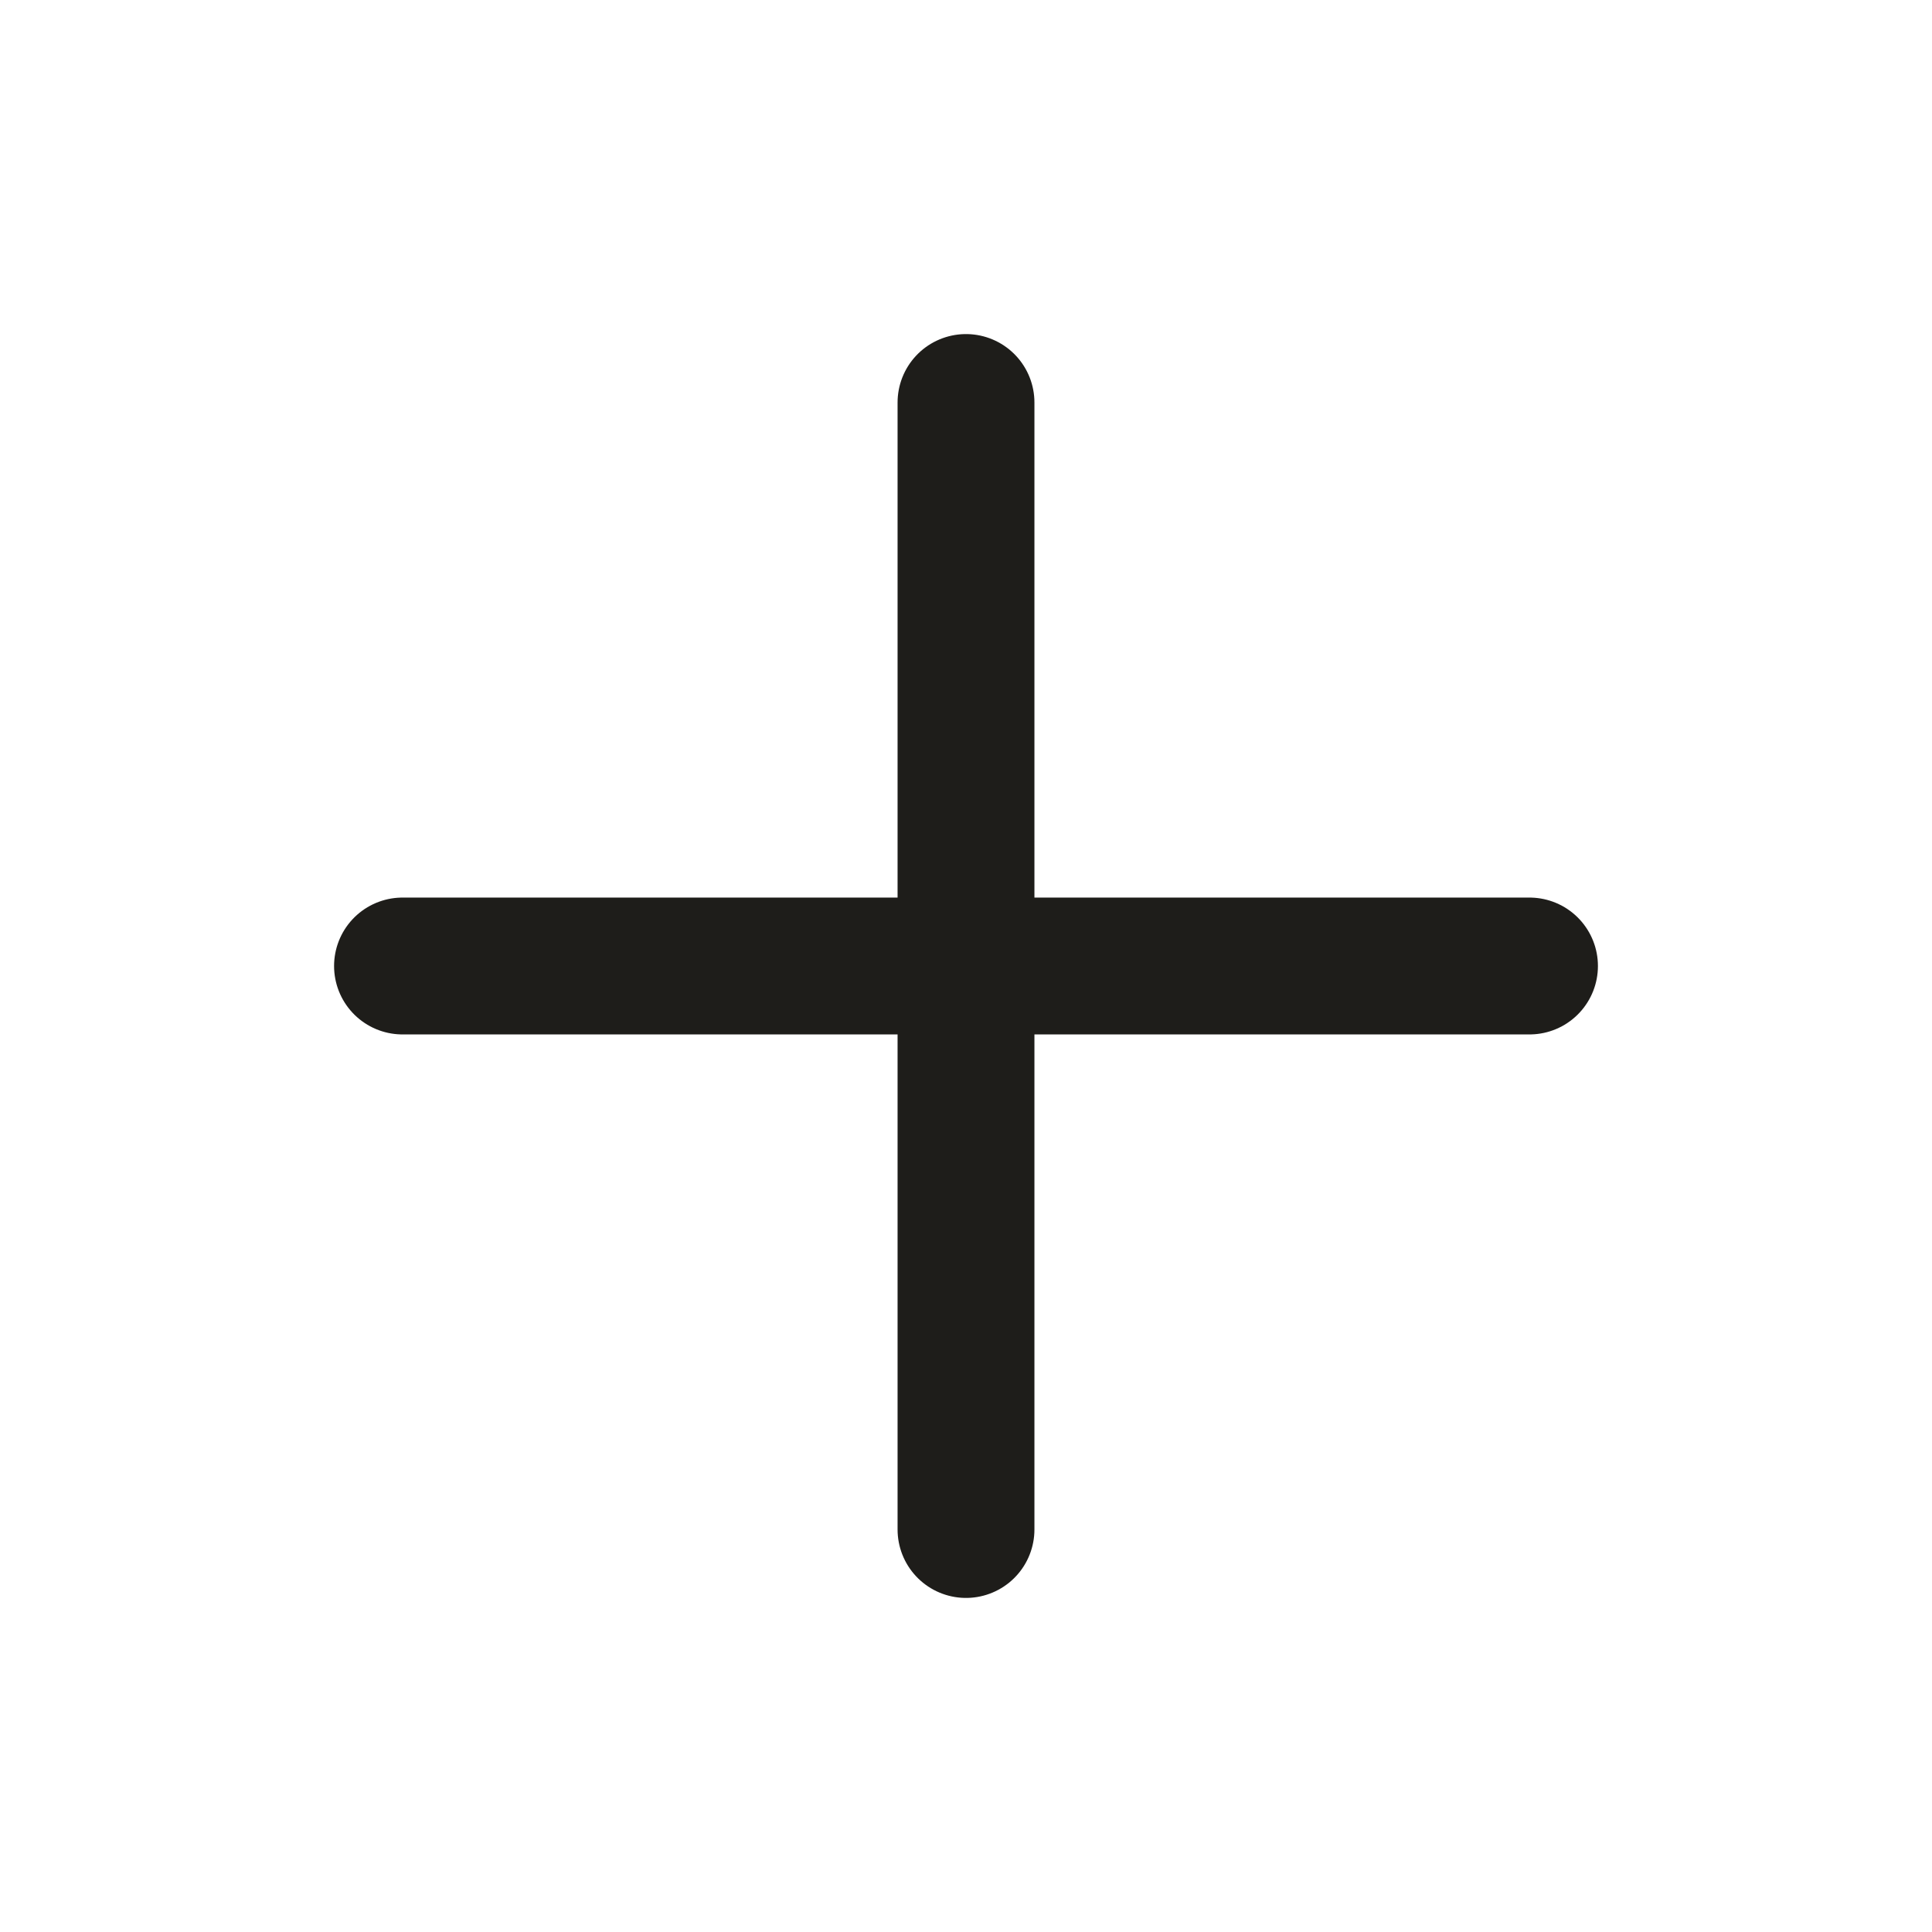
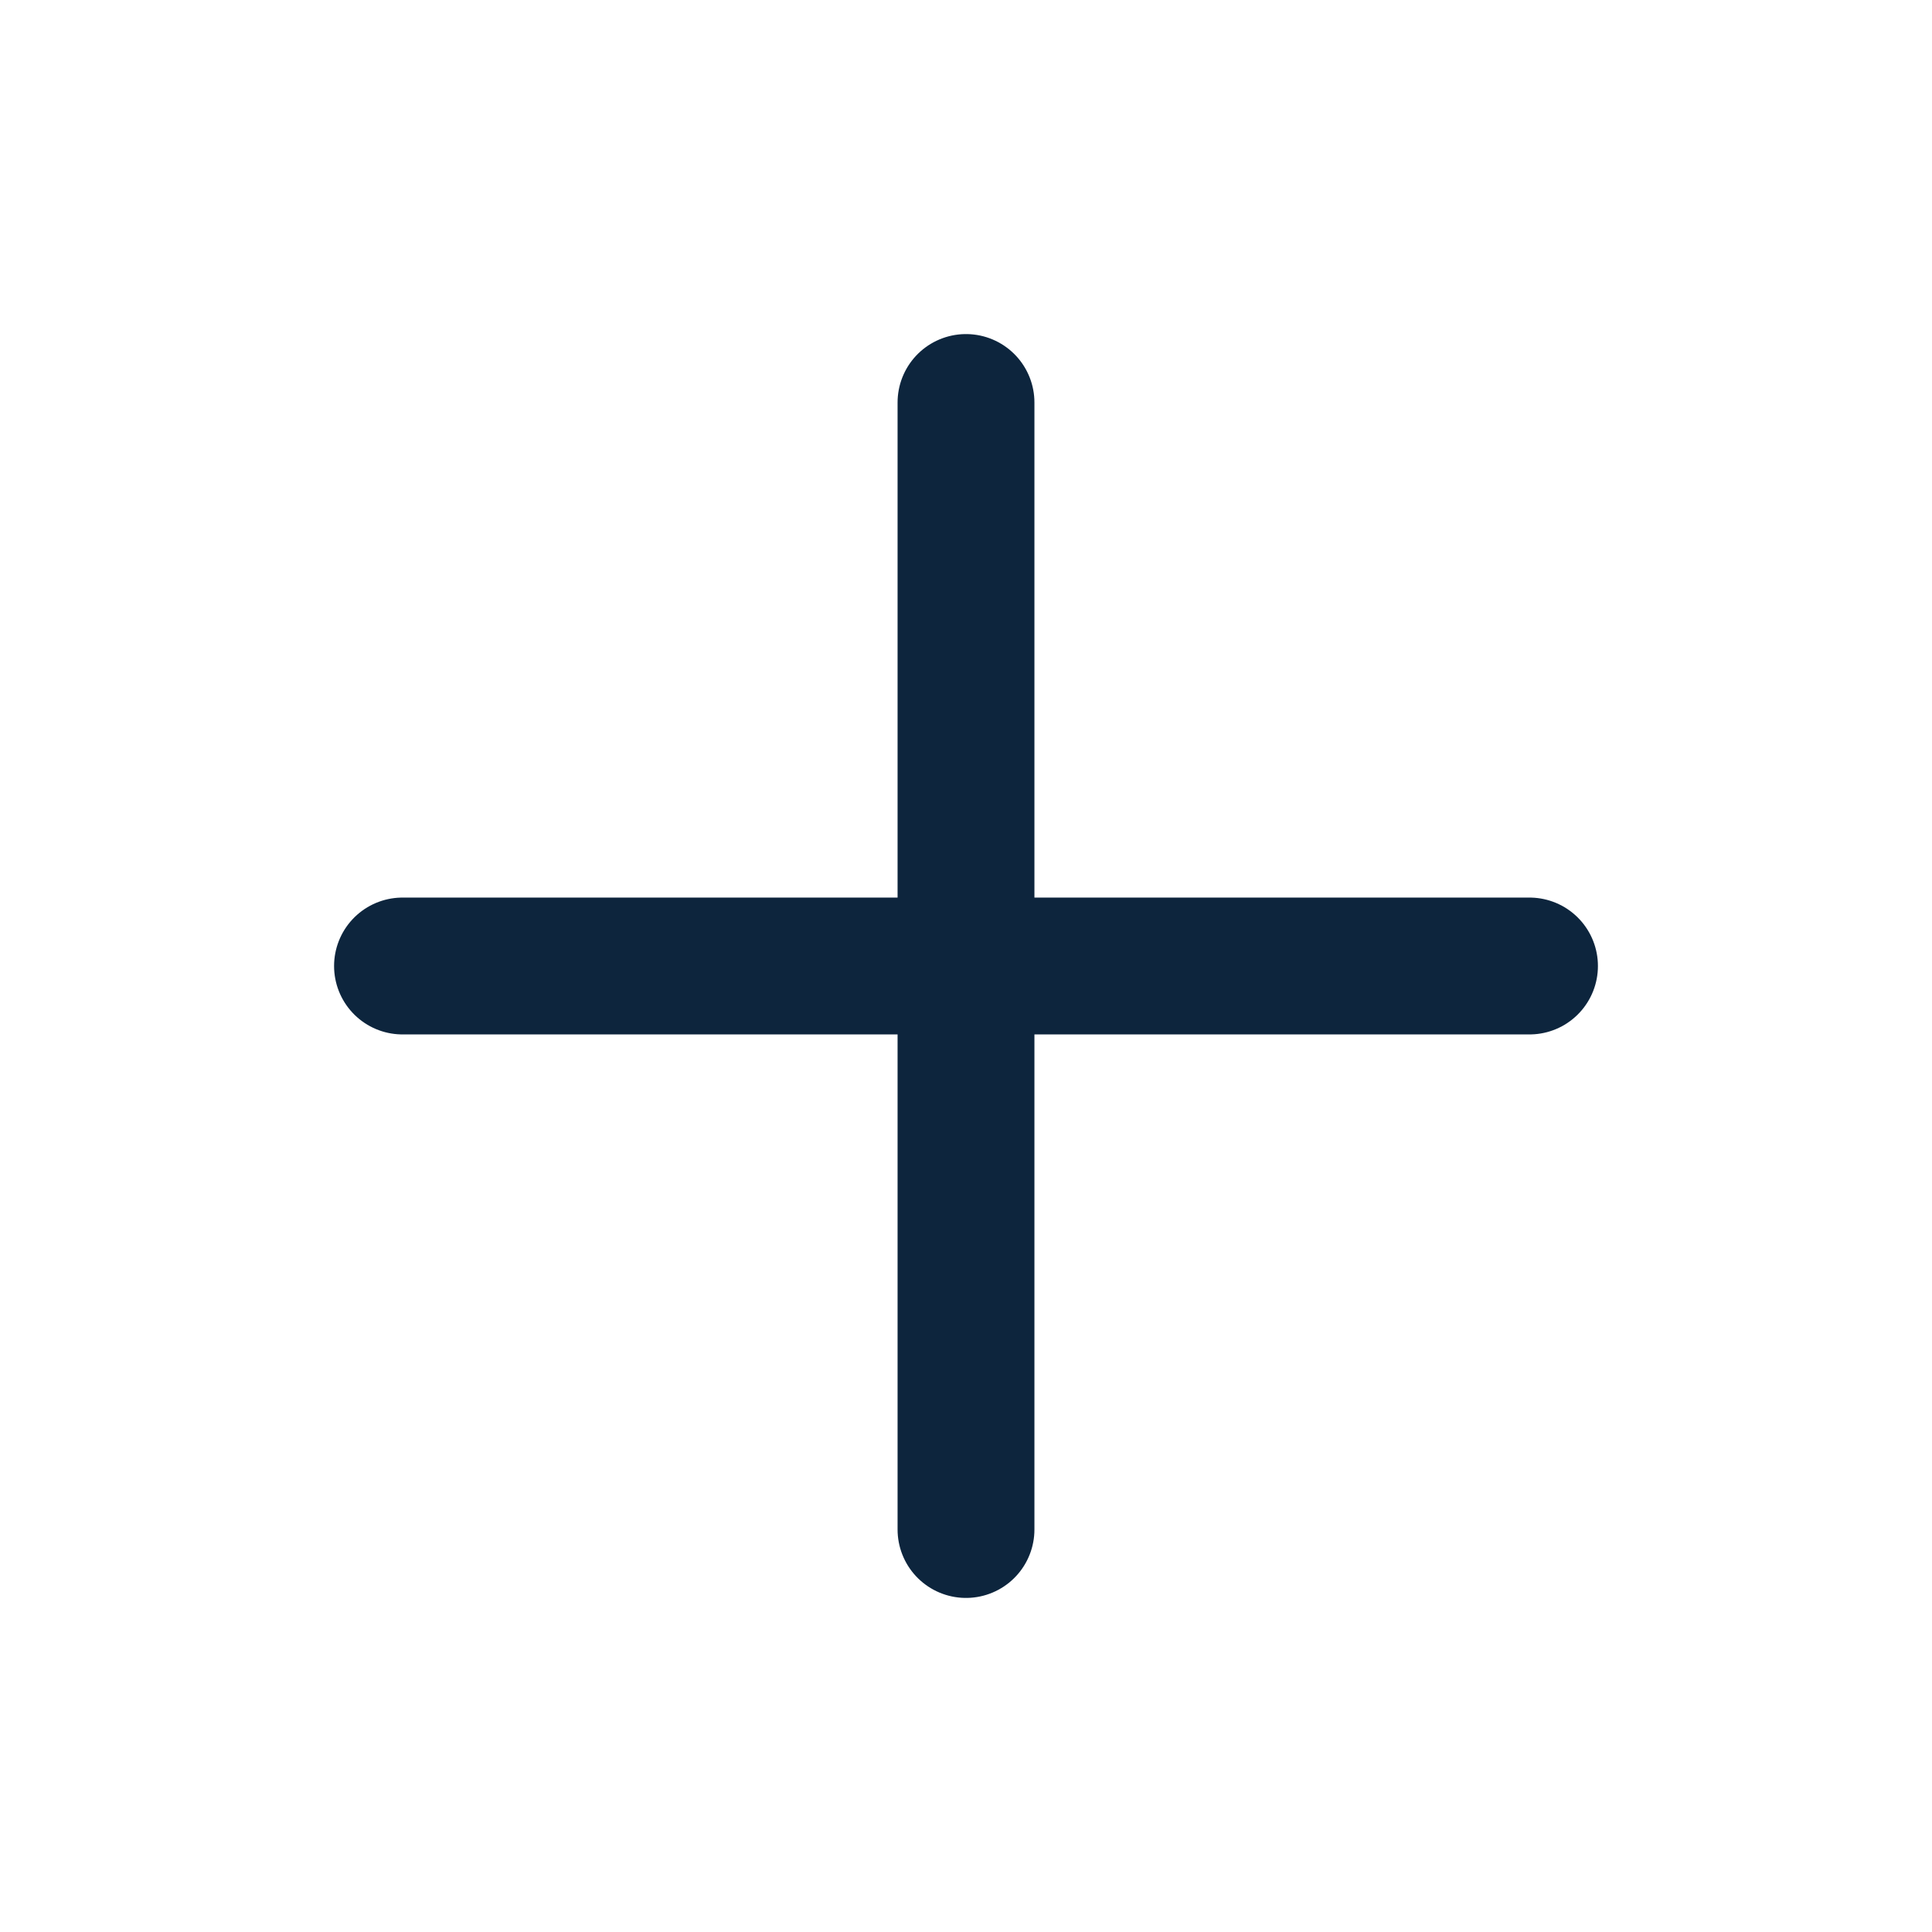
<svg xmlns="http://www.w3.org/2000/svg" preserveAspectRatio="none" overflow="visible" style="display: block;" width="18" height="18" viewBox="0 0 18 18" fill="none">
  <g id="Icon">
-     <path id="Vector" d="M9 3.75V9M9 9V14.25M9 9H3.75M9 9H14.25" stroke-width="1.275" stroke-linecap="round" stroke-linejoin="round" stroke="#1E1D1A" />
+     <path id="Vector" d="M9 3.75V9M9 9V14.25M9 9H3.75M9 9H14.25" stroke-width="1.275" stroke-linecap="round" stroke-linejoin="round" stroke="#0D253D" />
  </g>
</svg>
